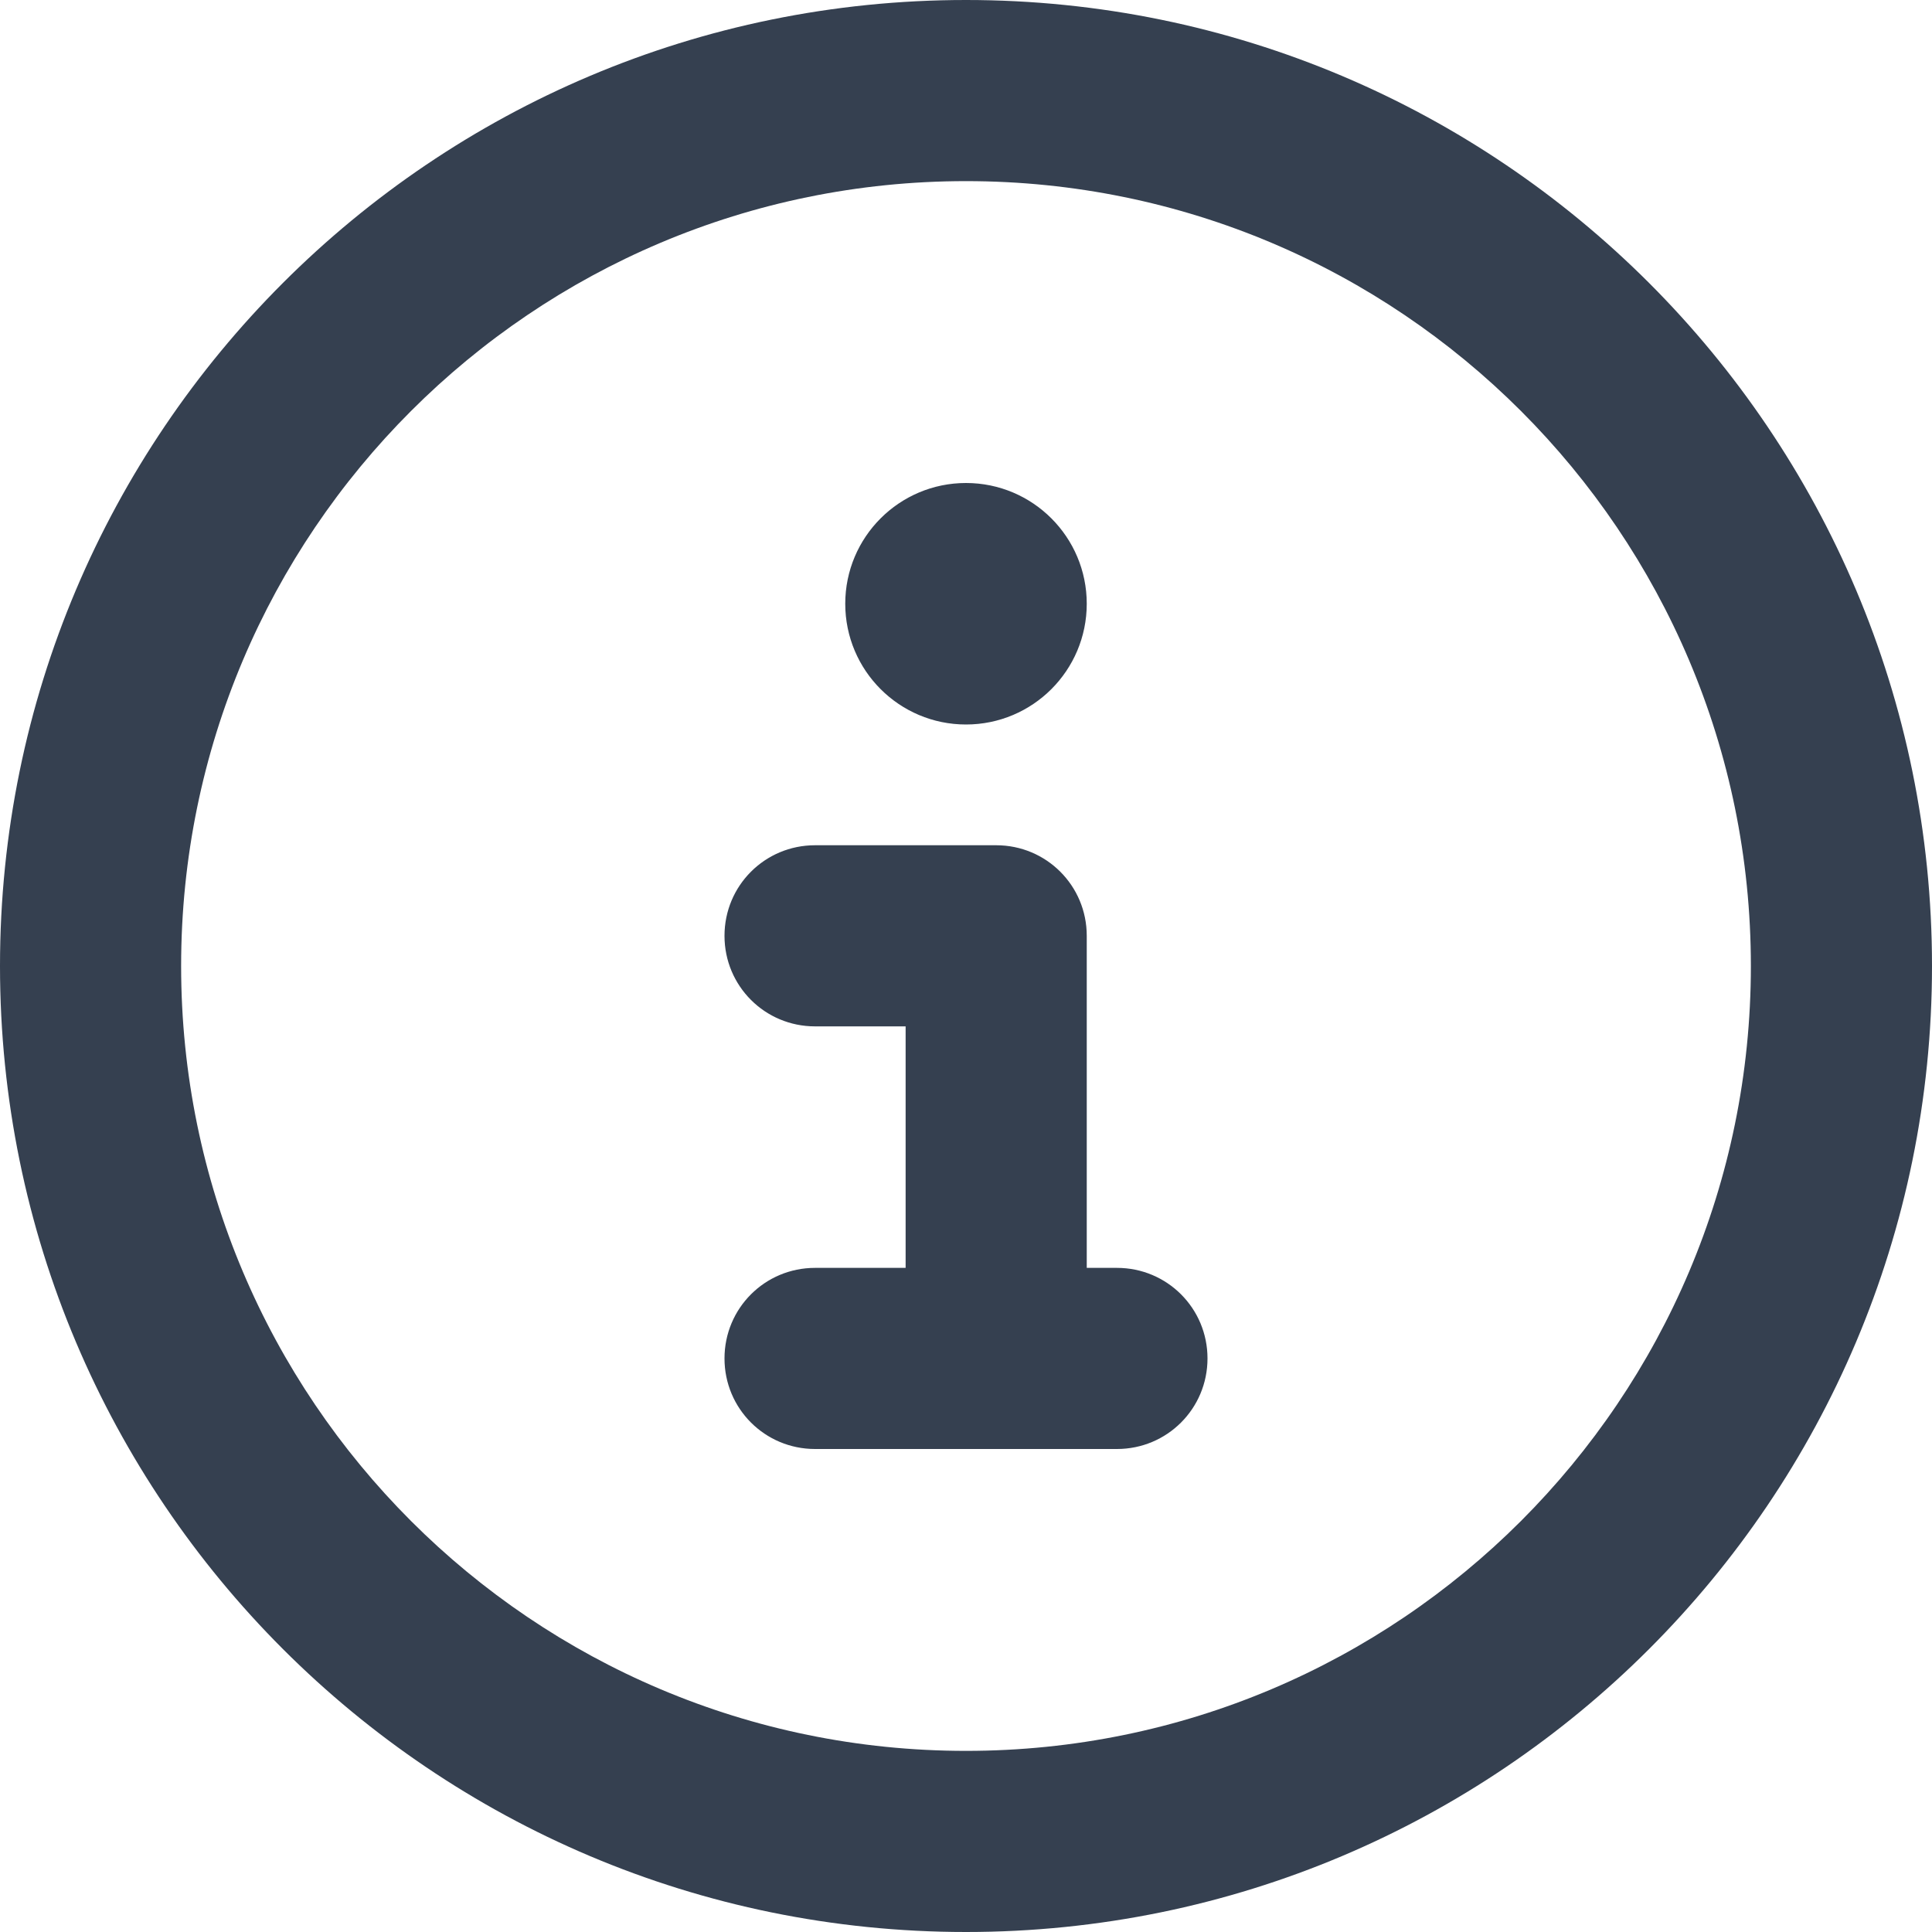
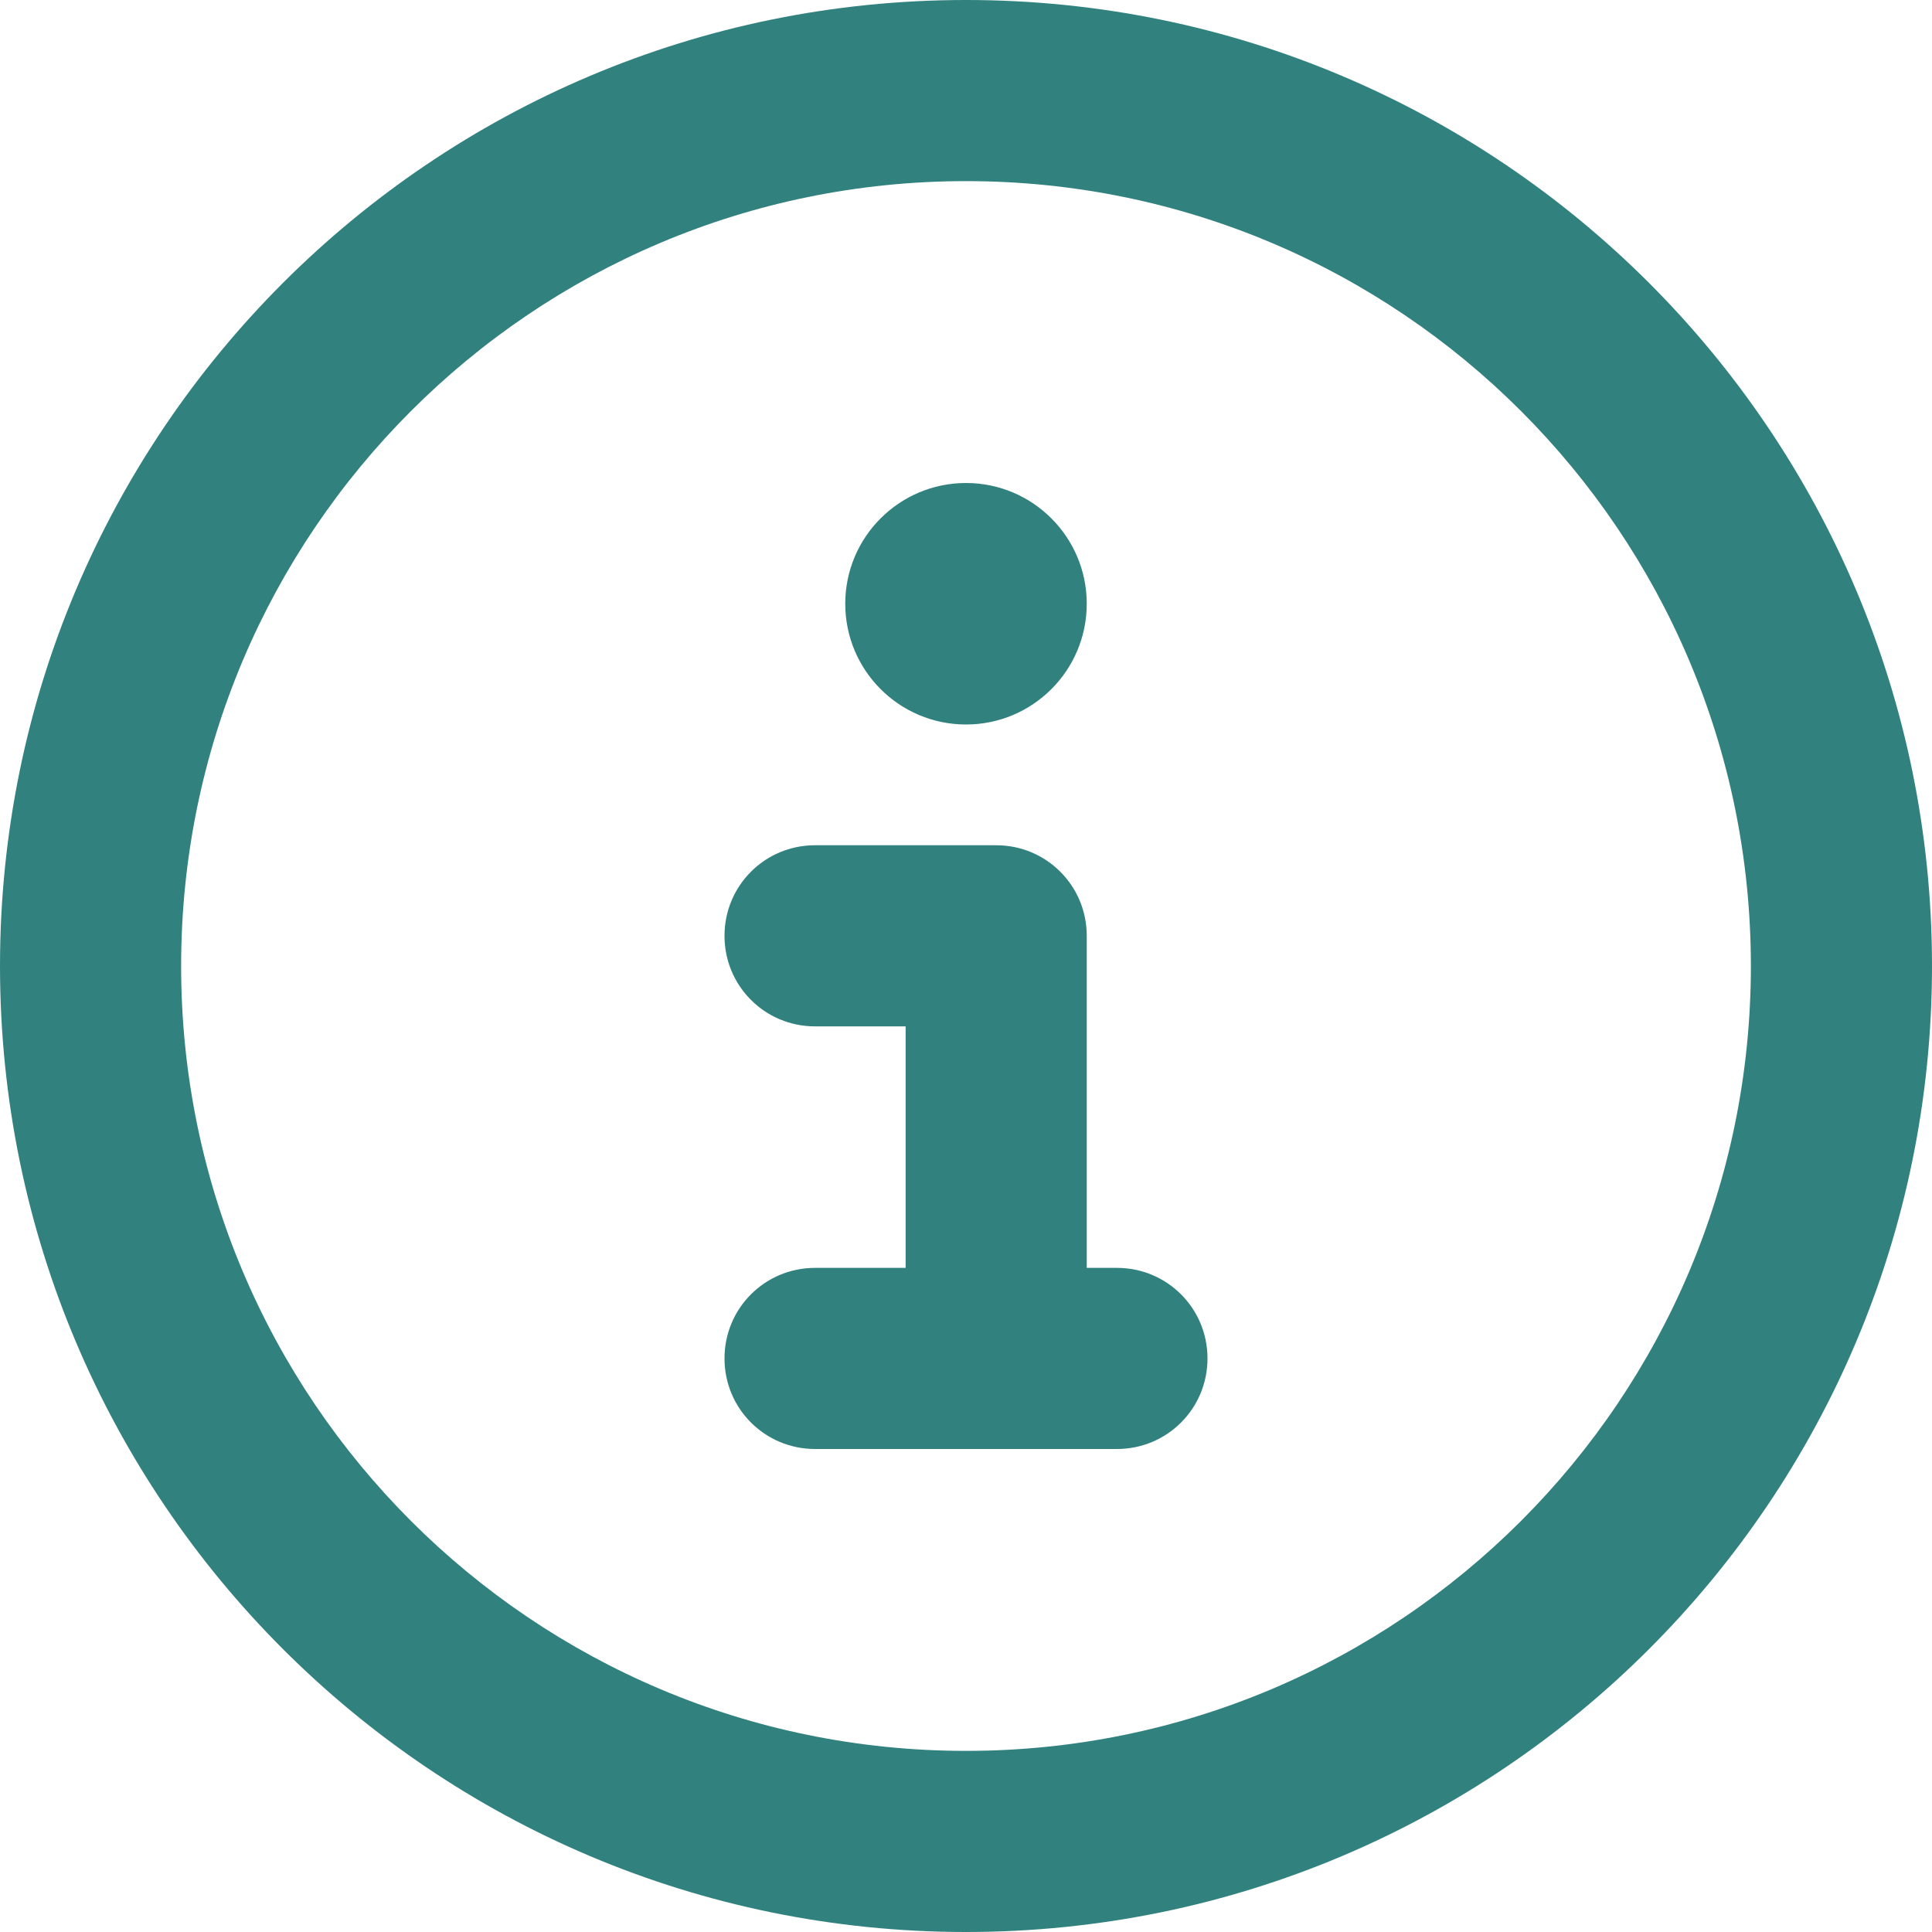
- <svg xmlns="http://www.w3.org/2000/svg" viewBox="0 0 512 512" width="16px" height="16px" fill="#354050" padding="2px">
+ <svg xmlns="http://www.w3.org/2000/svg" viewBox="0 0 512 512" width="16px" height="16px" fill="#31827F" padding="2px">
  <path d="M256 48a208 208 0 1 1 0 416 208 208 0 1 1 0-416zm0 464A256 256 0 1 0 256 0a256 256 0 1 0 0 512zM216 336c-13.3 0-24 10.7-24 24s10.7 24 24 24h80c13.3 0 24-10.7 24-24s-10.7-24-24-24h-8V248c0-13.3-10.7-24-24-24H216c-13.3 0-24 10.7-24 24s10.7 24 24 24h24v64H216zm40-144a32 32 0 1 0 0-64 32 32 0 1 0 0 64z" />
</svg>
